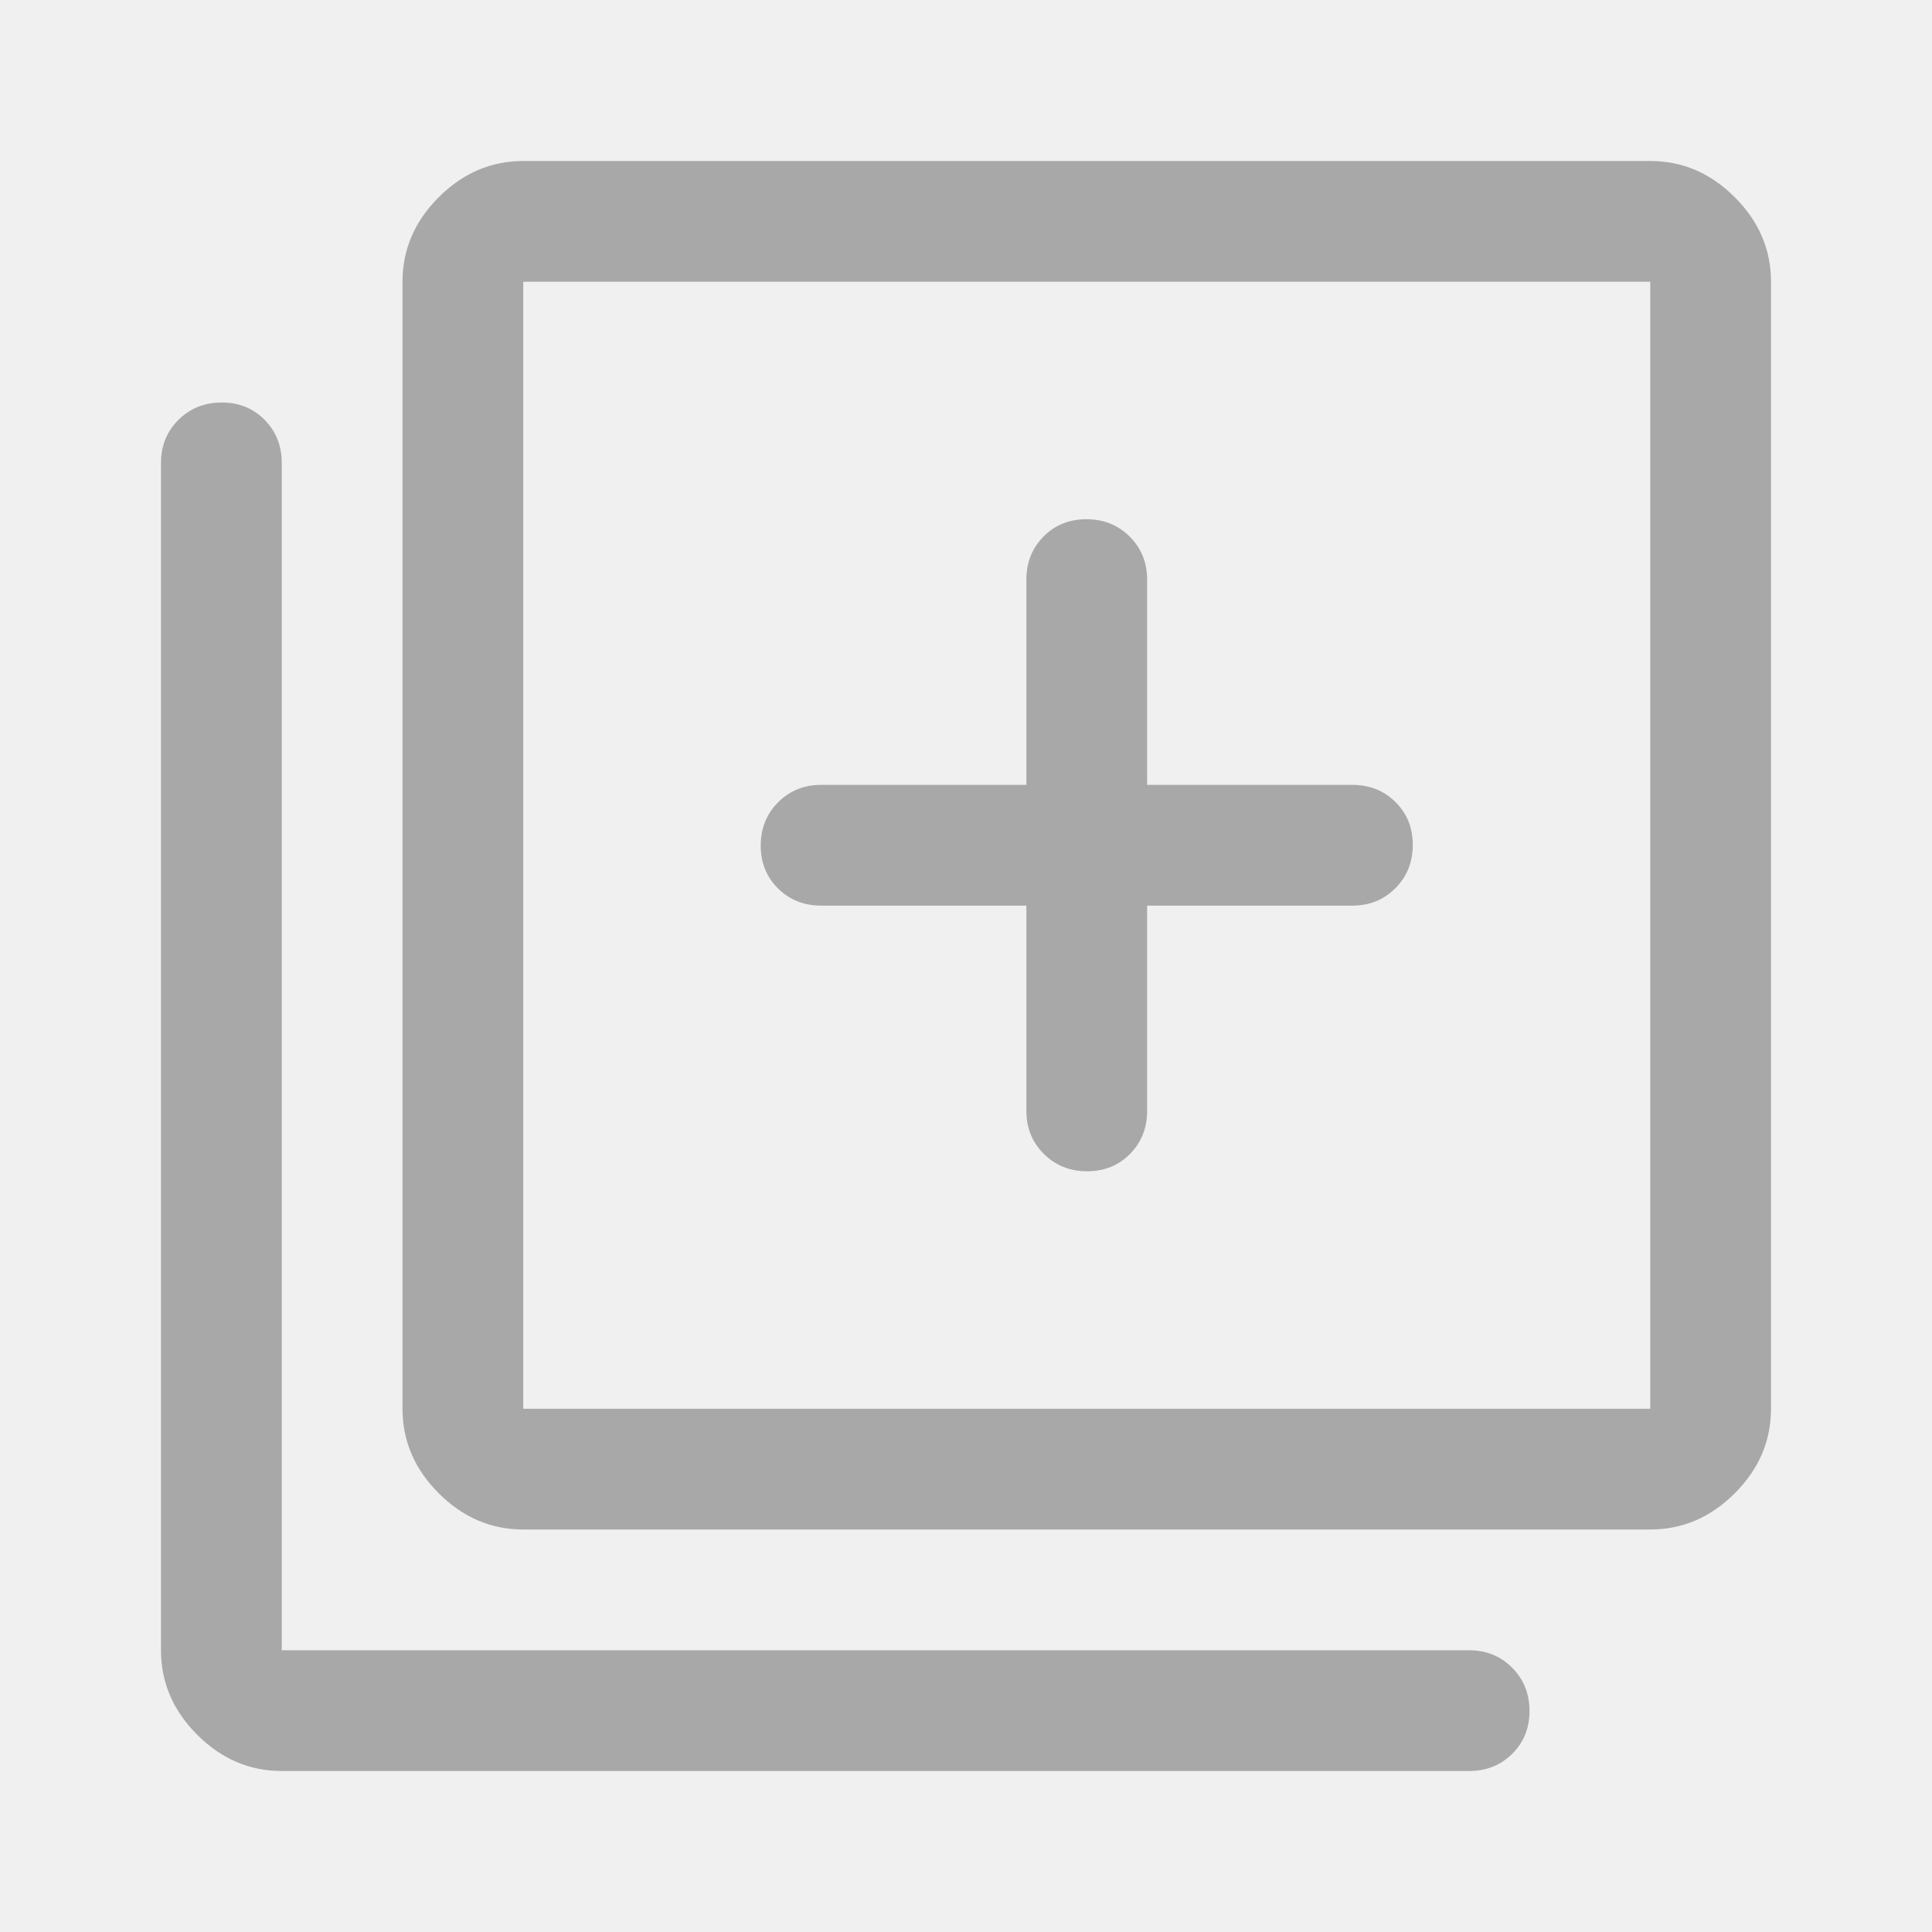
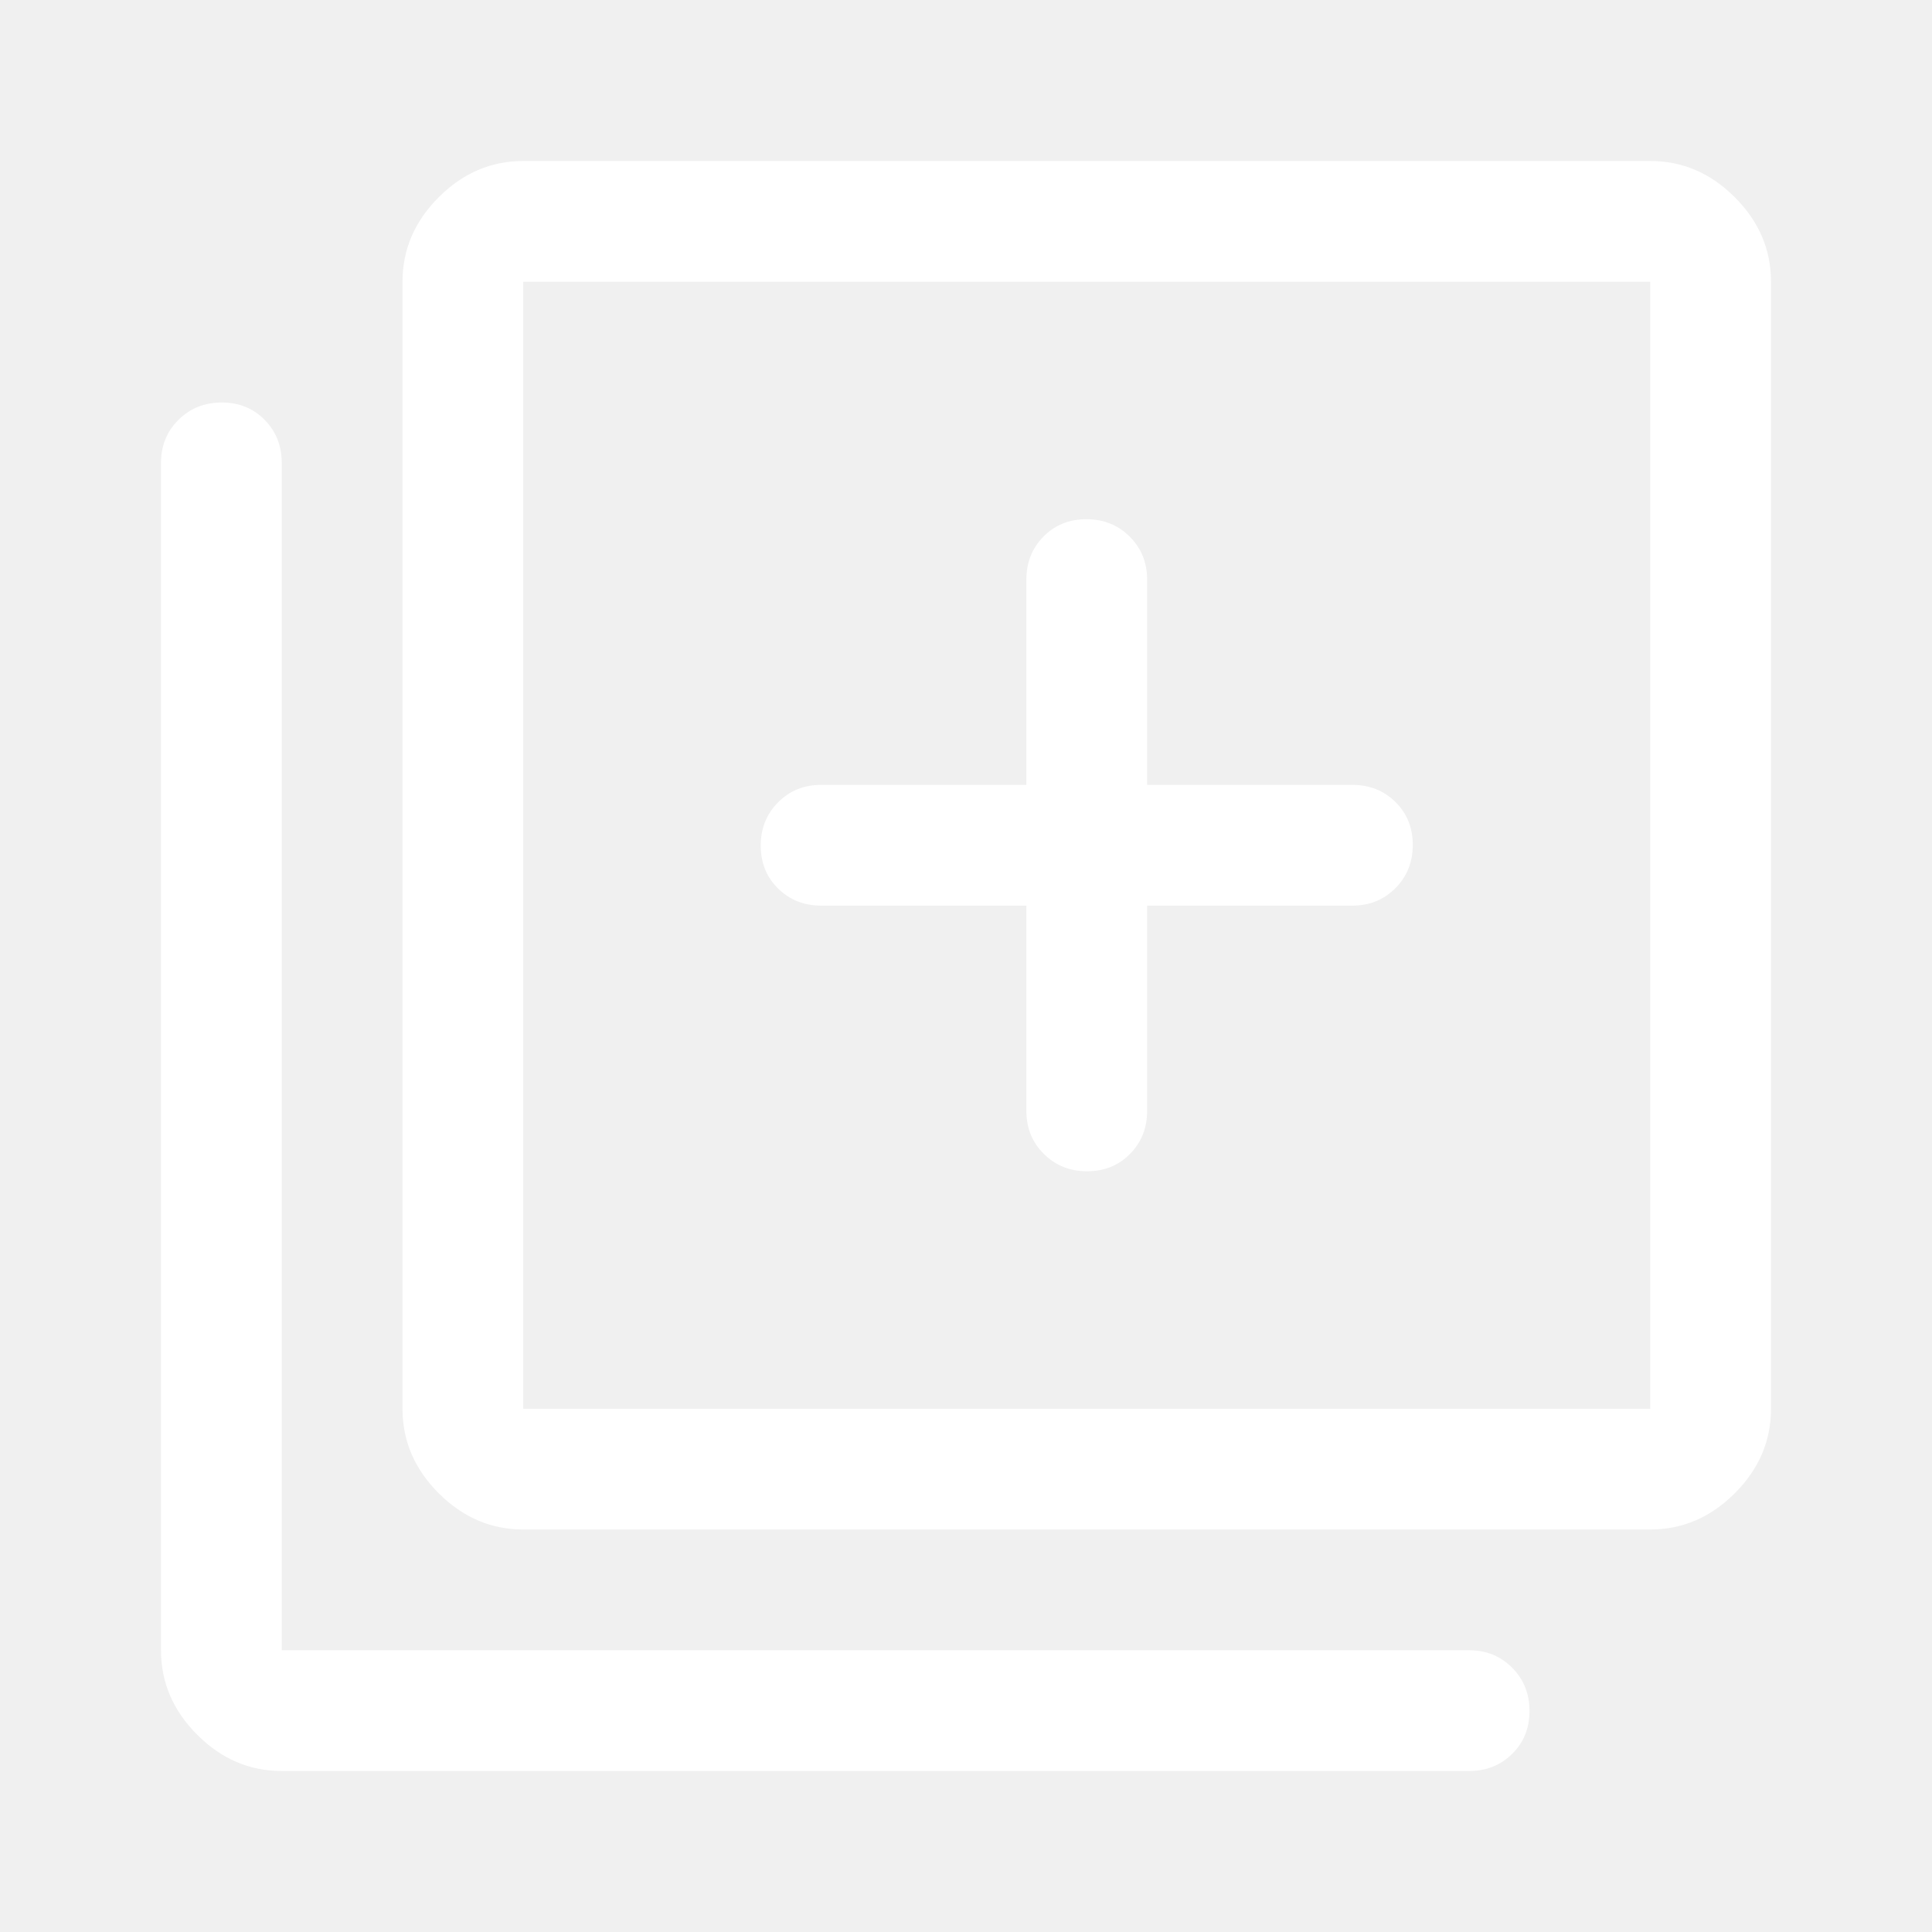
- <svg xmlns="http://www.w3.org/2000/svg" height="48" fill="#a8a8a8" viewBox="0 -960 960 960" width="48">
+ <svg xmlns="http://www.w3.org/2000/svg" height="48" fill="#ffffff" viewBox="0 -960 960 960" width="48">
  <path d="M540.175-378q12.825 0 21.325-8.625T570-408v-102h102q12.75 0 21.375-8.675 8.625-8.676 8.625-21.5 0-12.825-8.625-21.325T672-570H570v-102q0-12.75-8.675-21.375-8.676-8.625-21.5-8.625-12.825 0-21.325 8.625T510-672v102H408q-12.75 0-21.375 8.675-8.625 8.676-8.625 21.5 0 12.825 8.625 21.325T408-510h102v102q0 12.75 8.675 21.375 8.676 8.625 21.5 8.625ZM260-200q-24 0-42-18t-18-42v-560q0-24 18-42t42-18h560q24 0 42 18t18 42v560q0 24-18 42t-42 18H260Zm0-60h560v-560H260v560ZM140-80q-24 0-42-18t-18-42v-590q0-12.75 8.675-21.375 8.676-8.625 21.5-8.625 12.825 0 21.325 8.625T140-730v590h590q12.75 0 21.375 8.675 8.625 8.676 8.625 21.5Q760-97 751.375-88.5T730-80H140Zm120-740v560-560Z" />
</svg>
